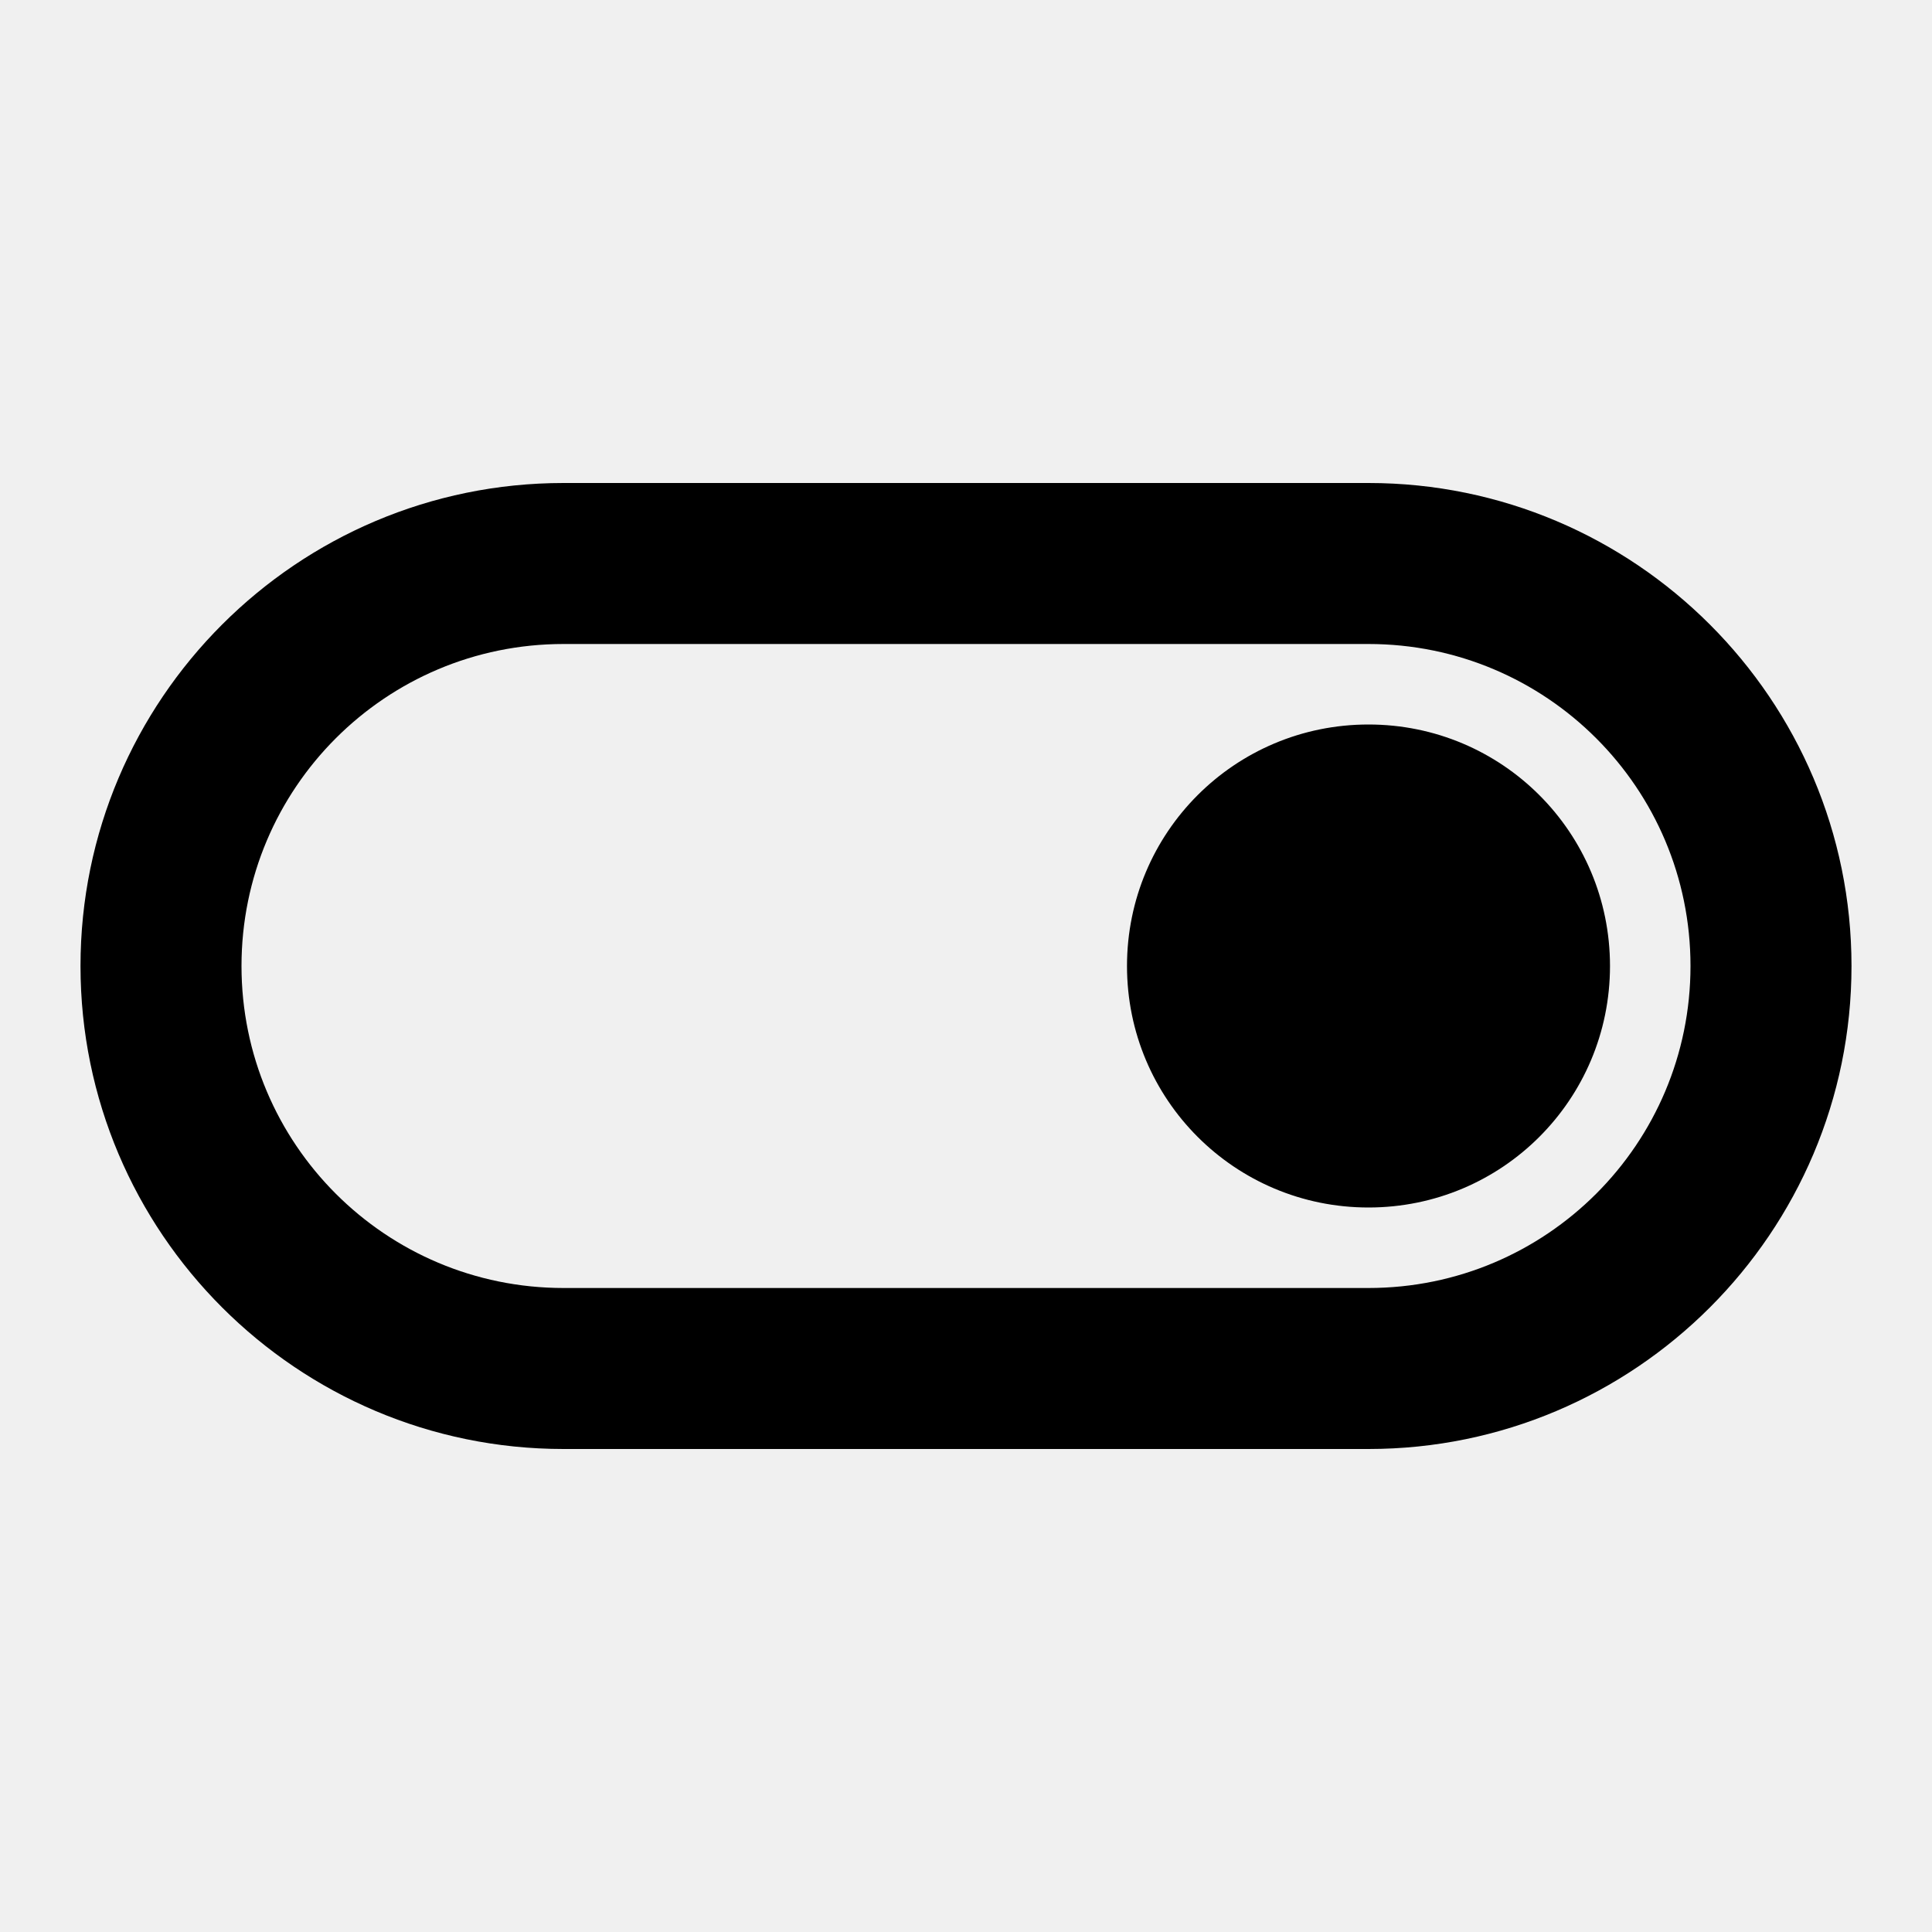
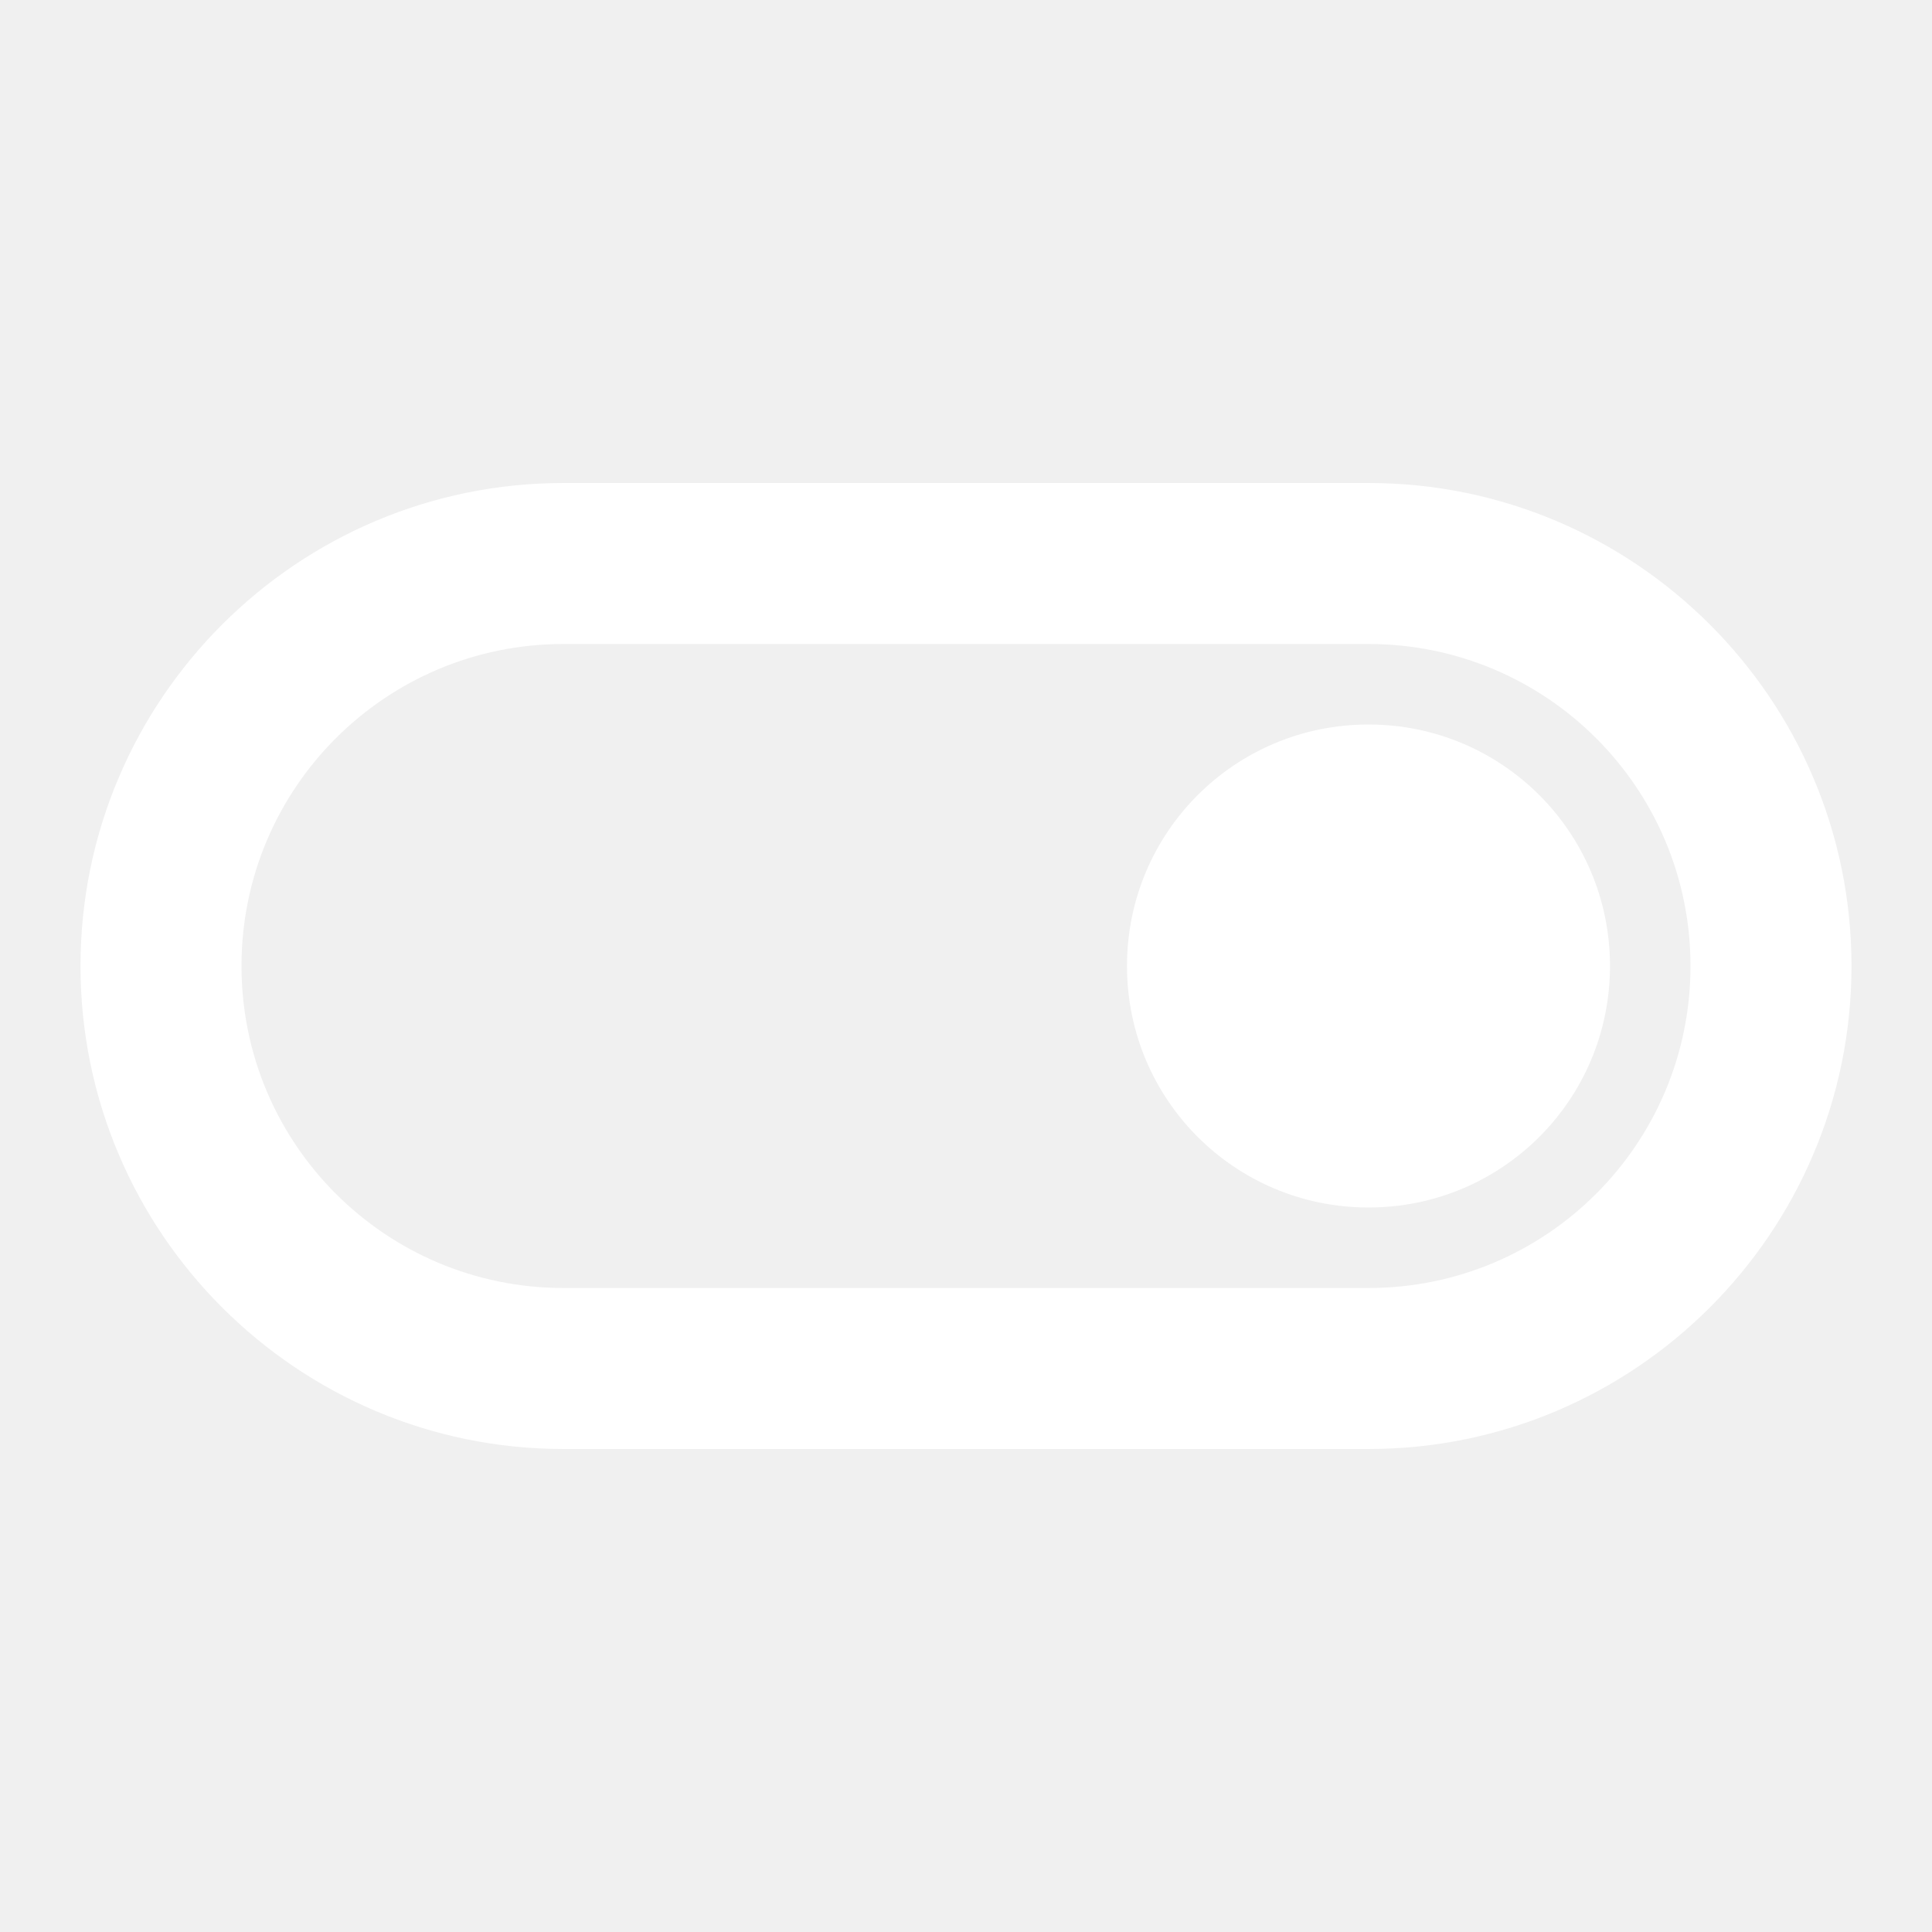
- <svg xmlns="http://www.w3.org/2000/svg" viewBox="0 0 24 24">
+ <svg xmlns="http://www.w3.org/2000/svg" fill="#ffffff" viewBox="0 0 24 24">
  <path d="M17 6H7C3.69 6 1 8.69 1 12S3.69 18 7 18H17C20.31 18 23 15.31 23 12S20.31 6 17 6M17 16H7C4.79 16 3 14.21 3 12S4.79 8 7 8H17C19.21 8 21 9.79 21 12S19.21 16 17 16M17 9C15.34 9 14 10.34 14 12S15.34 15 17 15 20 13.66 20 12 18.66 9 17 9Z" />
</svg>
